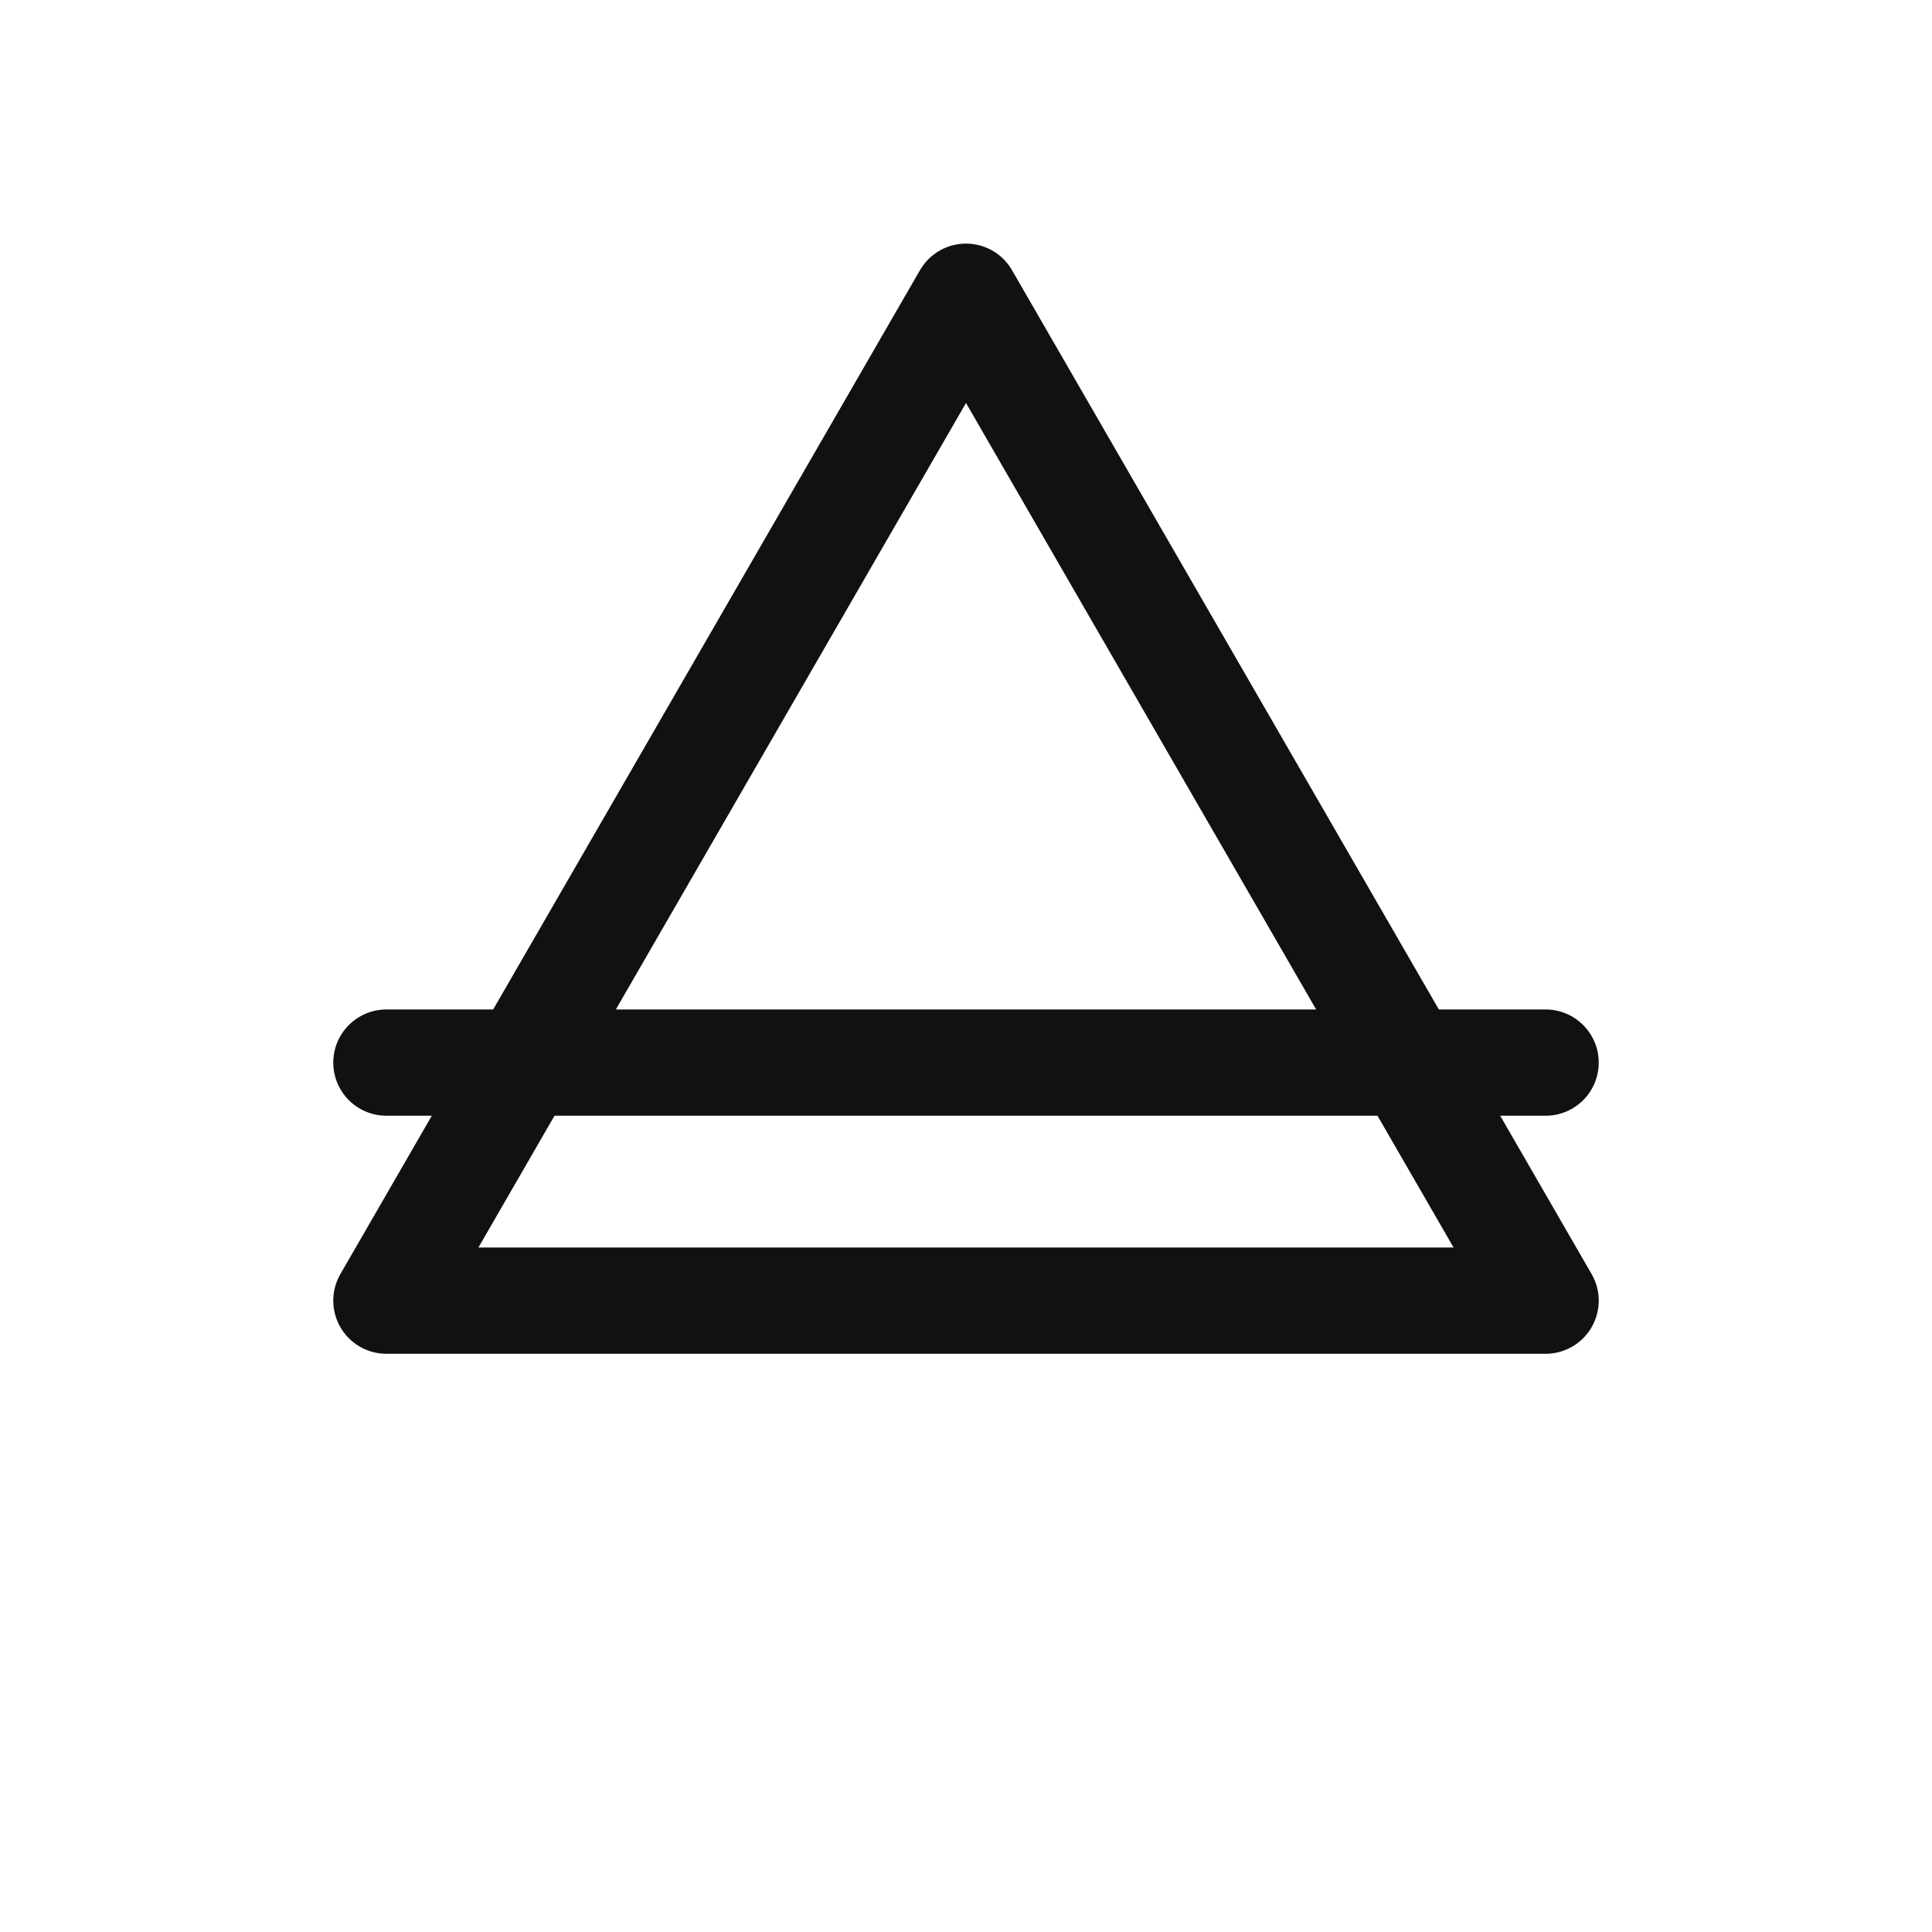
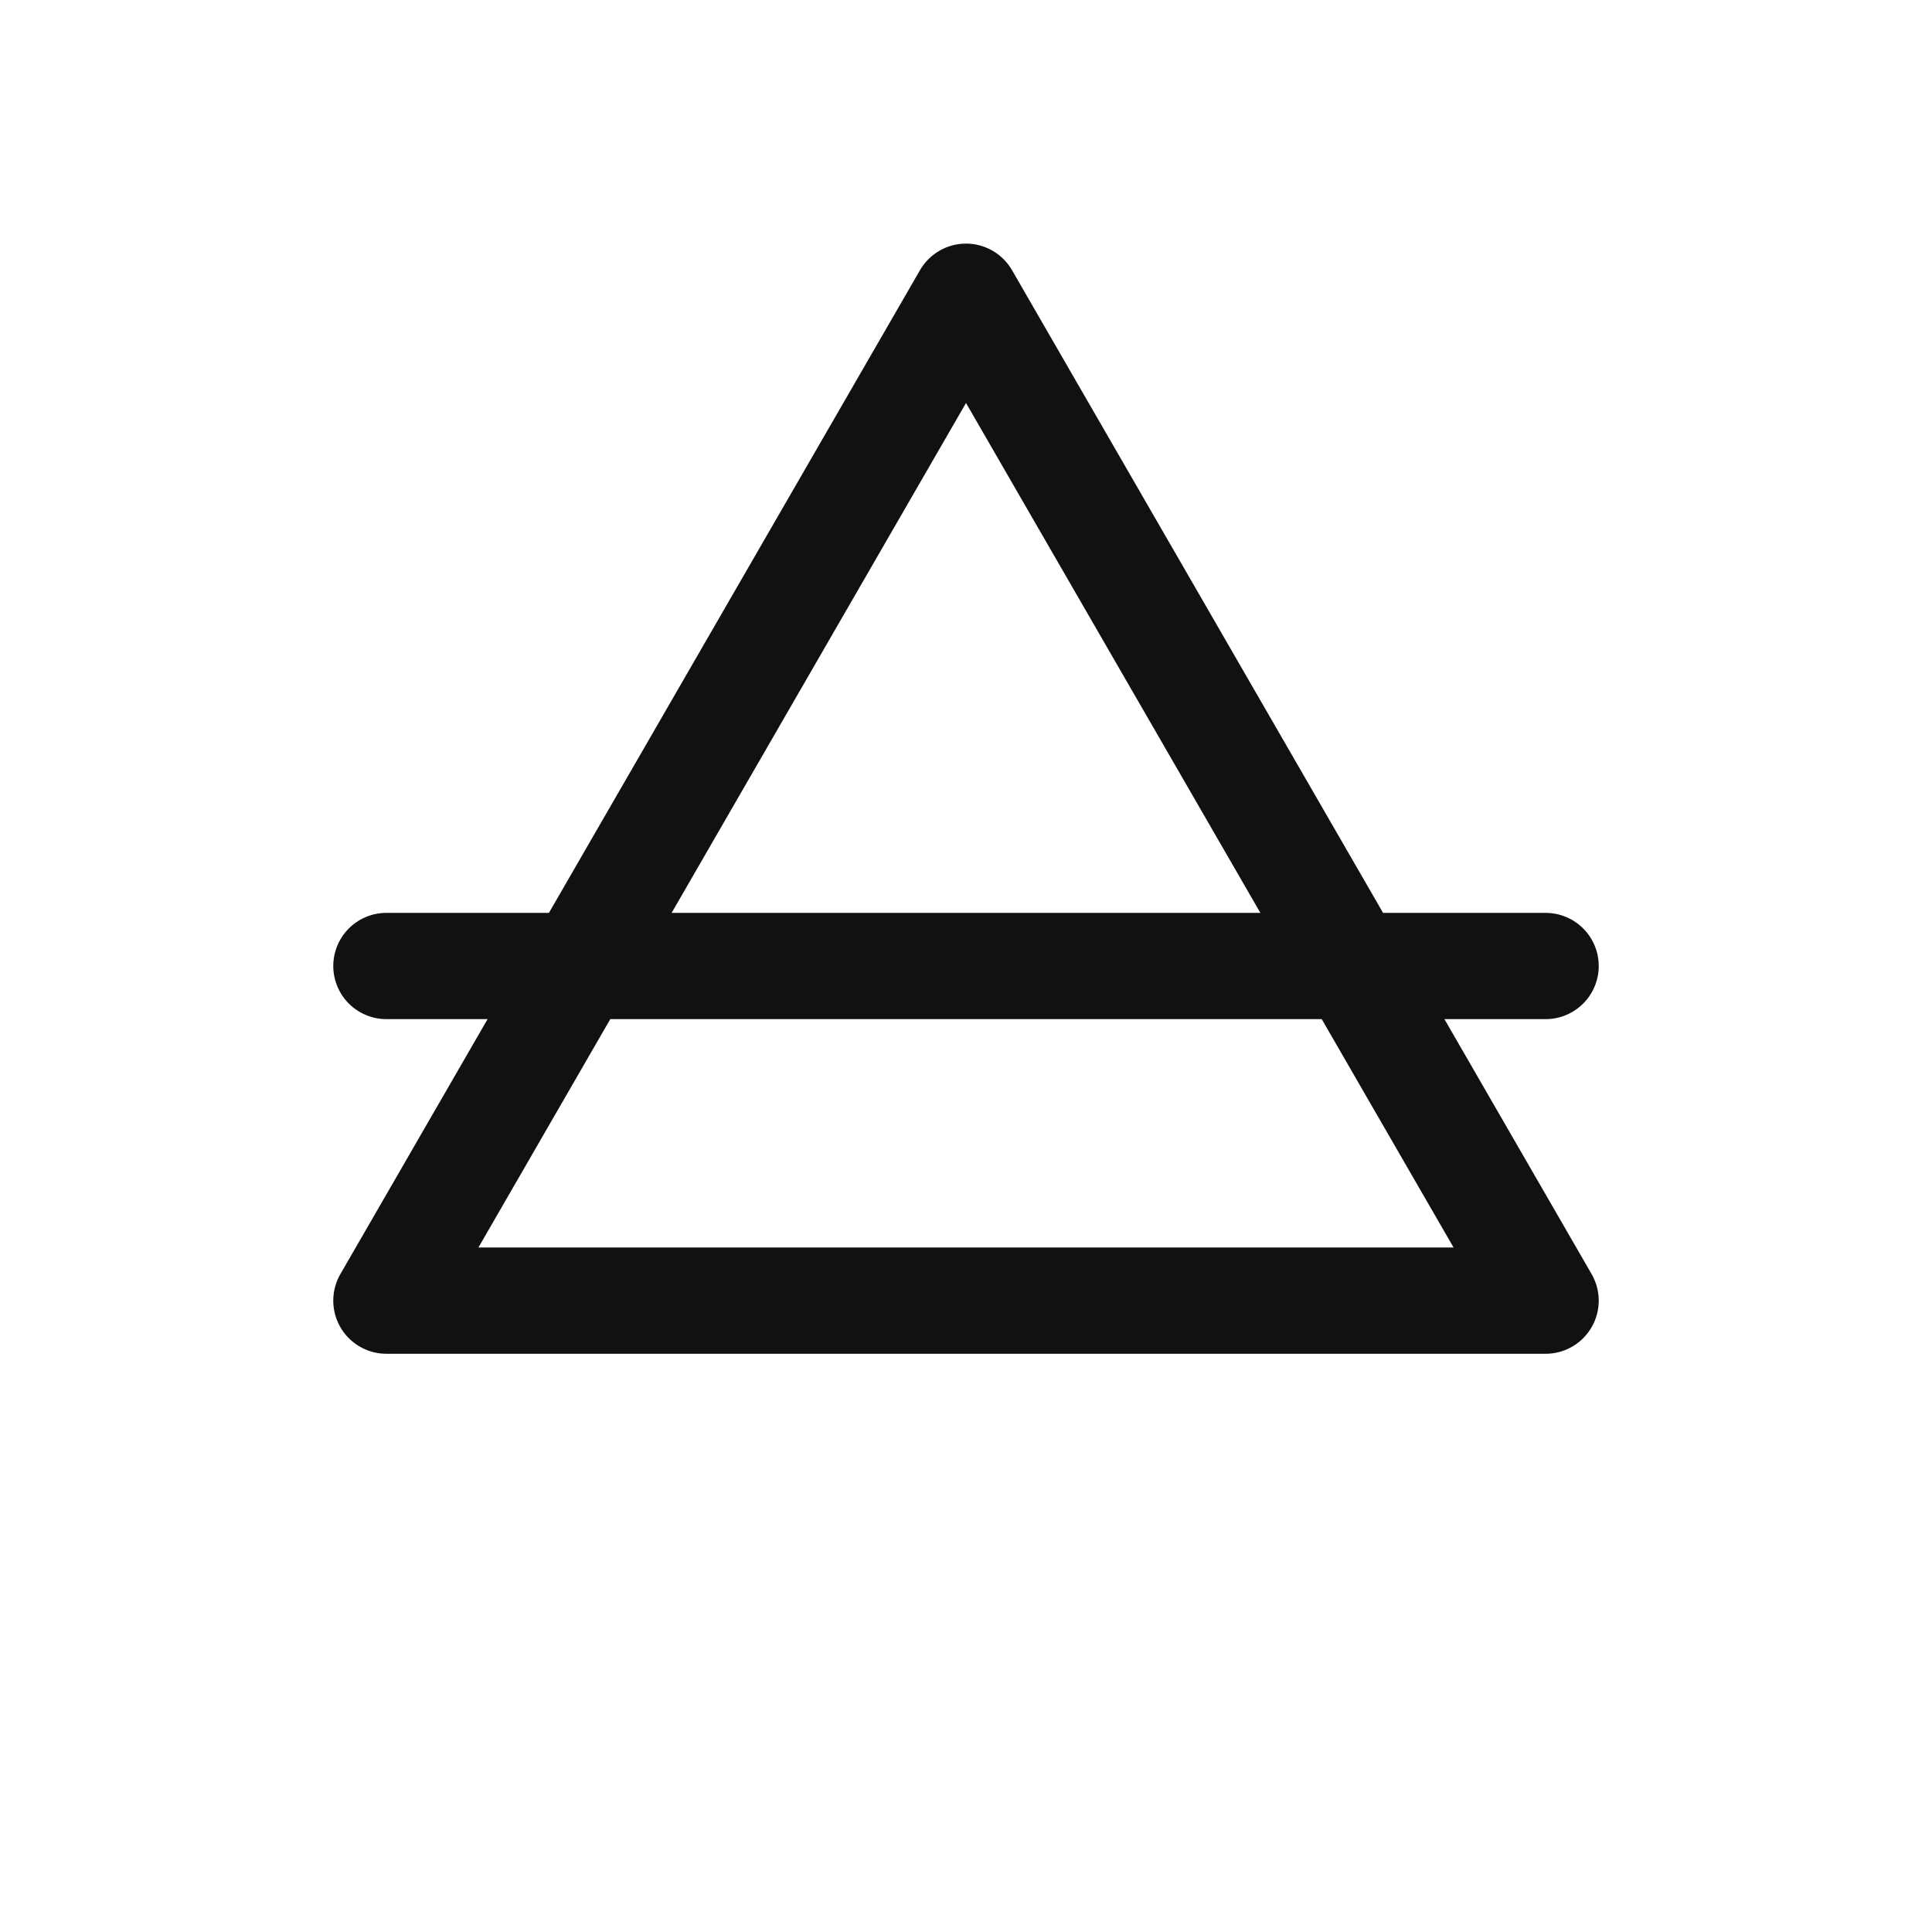
<svg xmlns="http://www.w3.org/2000/svg" viewBox="0 0 100 100" role="img" aria-label="Air">
-   <path d="M50 15.359L80 67.321H20Z M20 55H80" fill="none" stroke="#111111" stroke-width="5.5" stroke-linecap="round" stroke-linejoin="round" />
+   <path d="M50 15.359L80 67.321H20Z M20 50H80" fill="none" stroke="#111111" stroke-width="5.5" stroke-linecap="round" stroke-linejoin="round" />
</svg>
